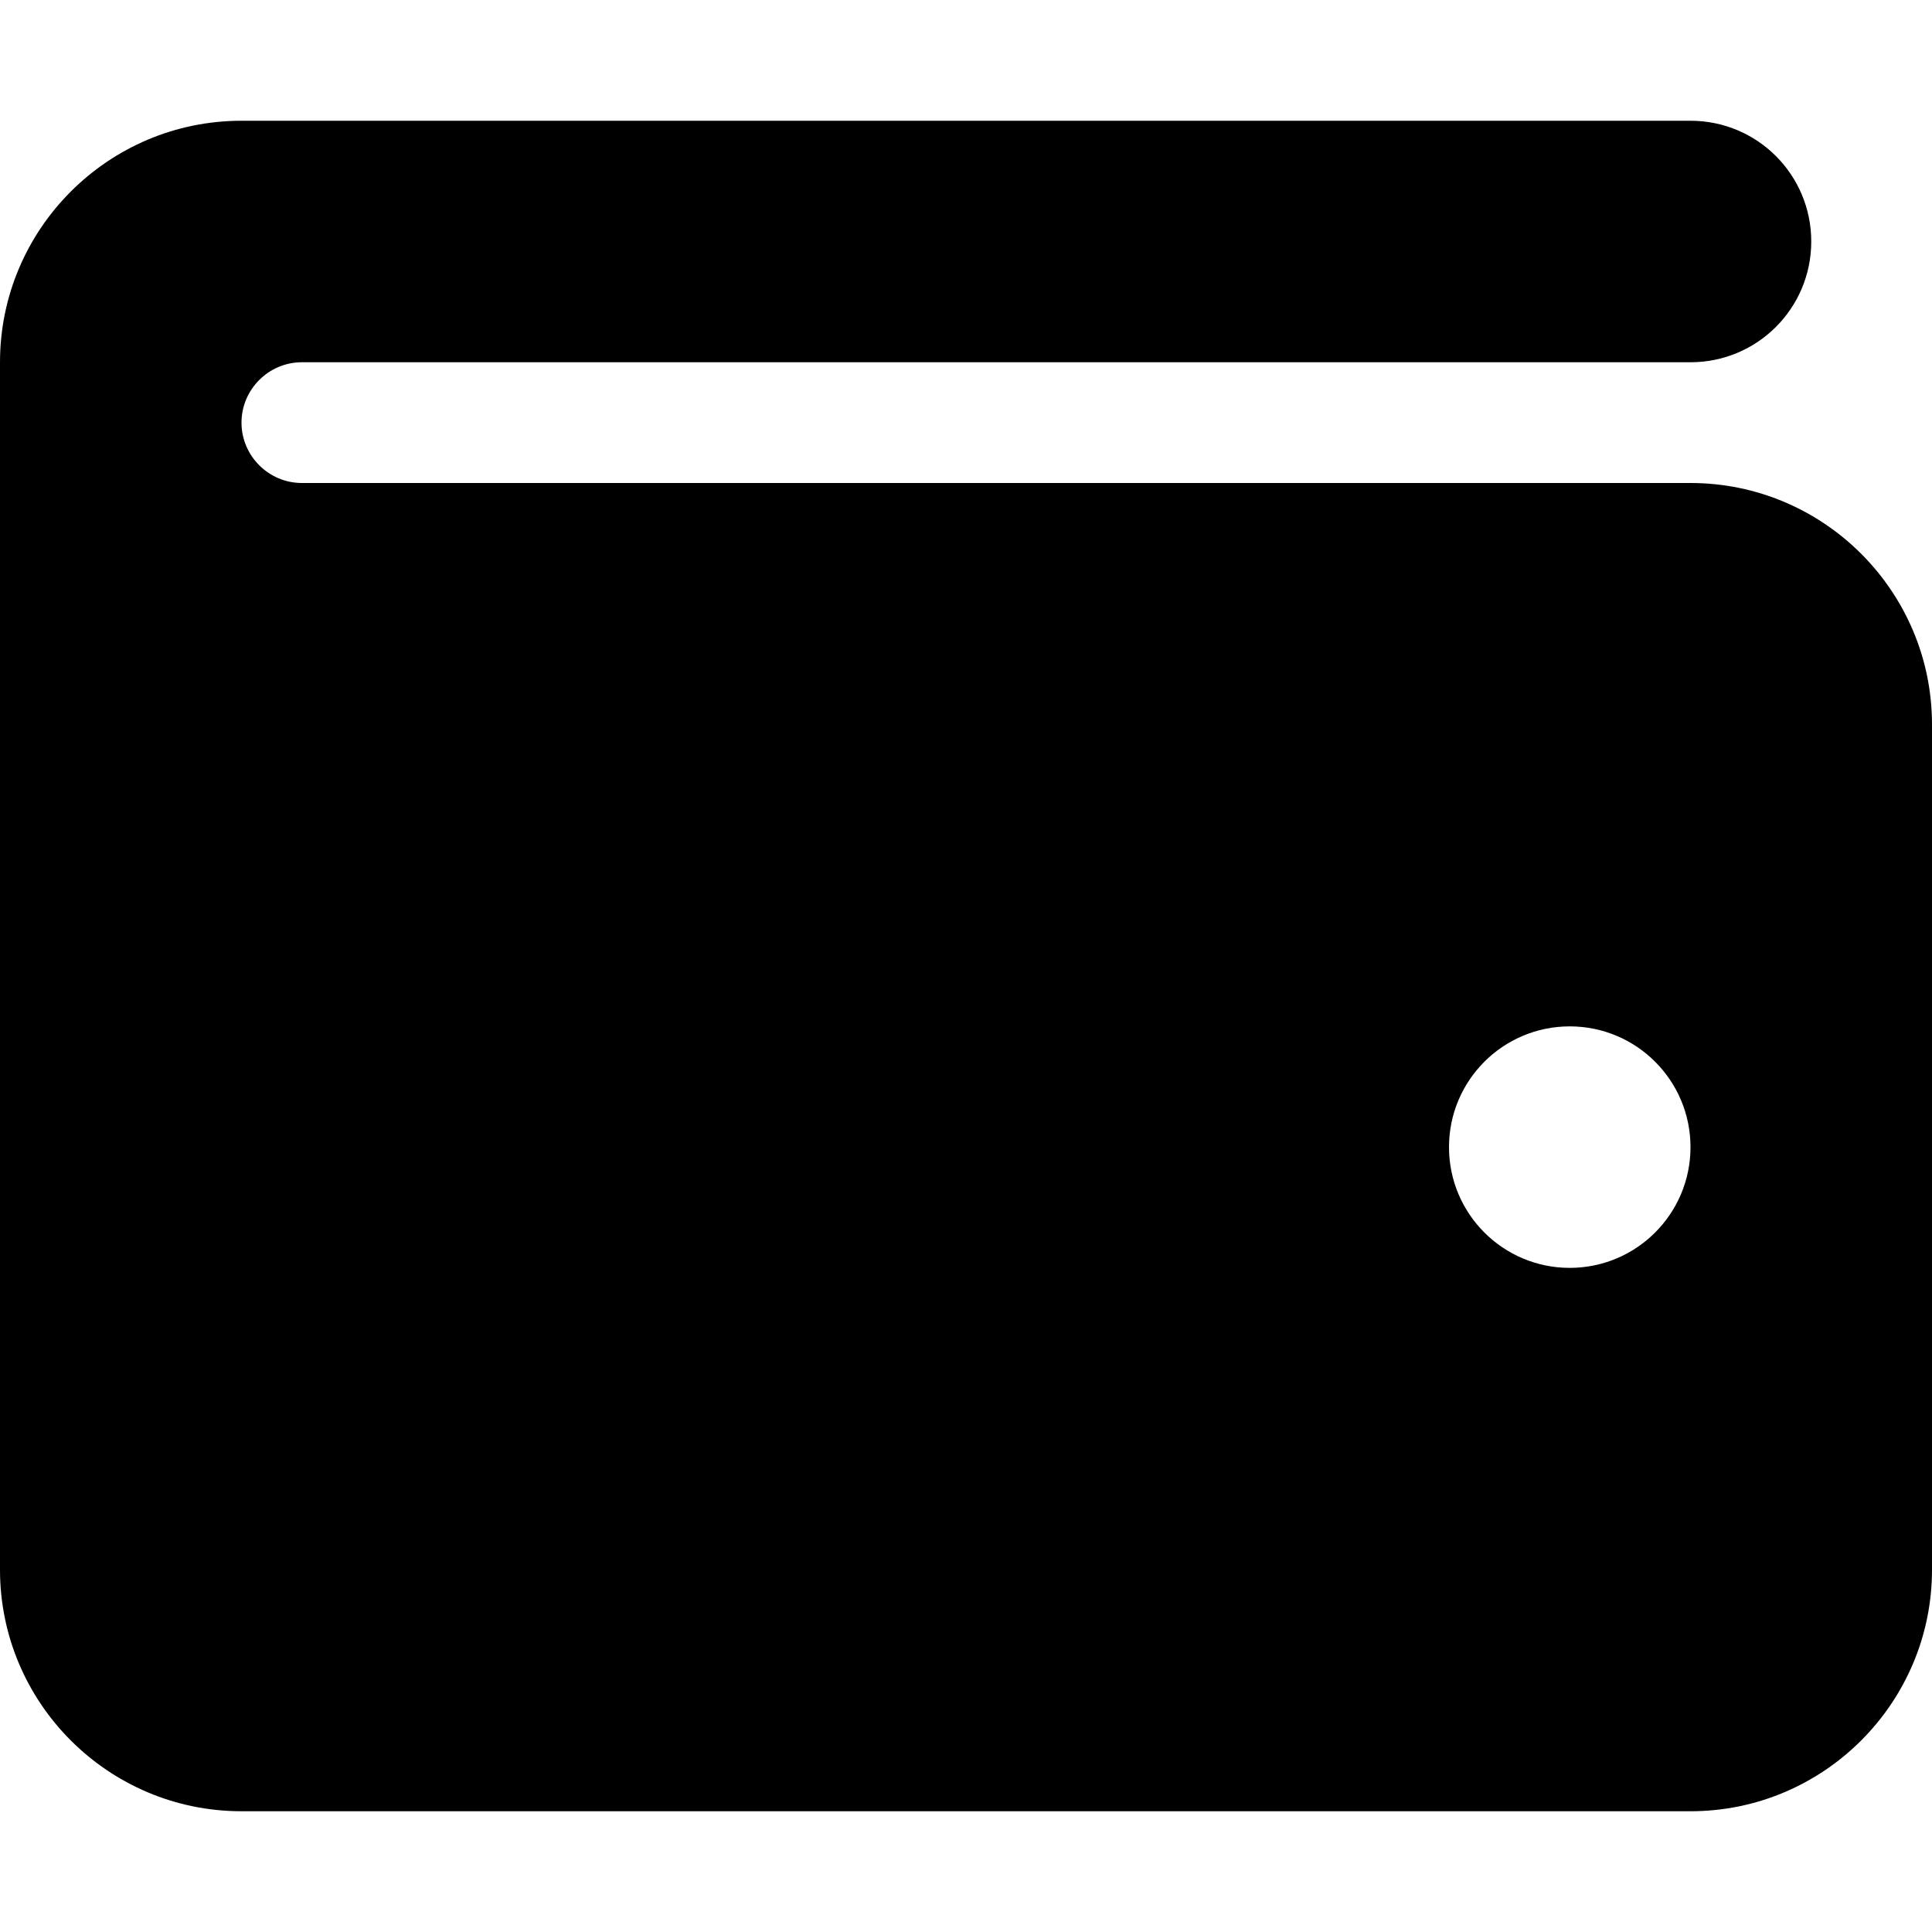
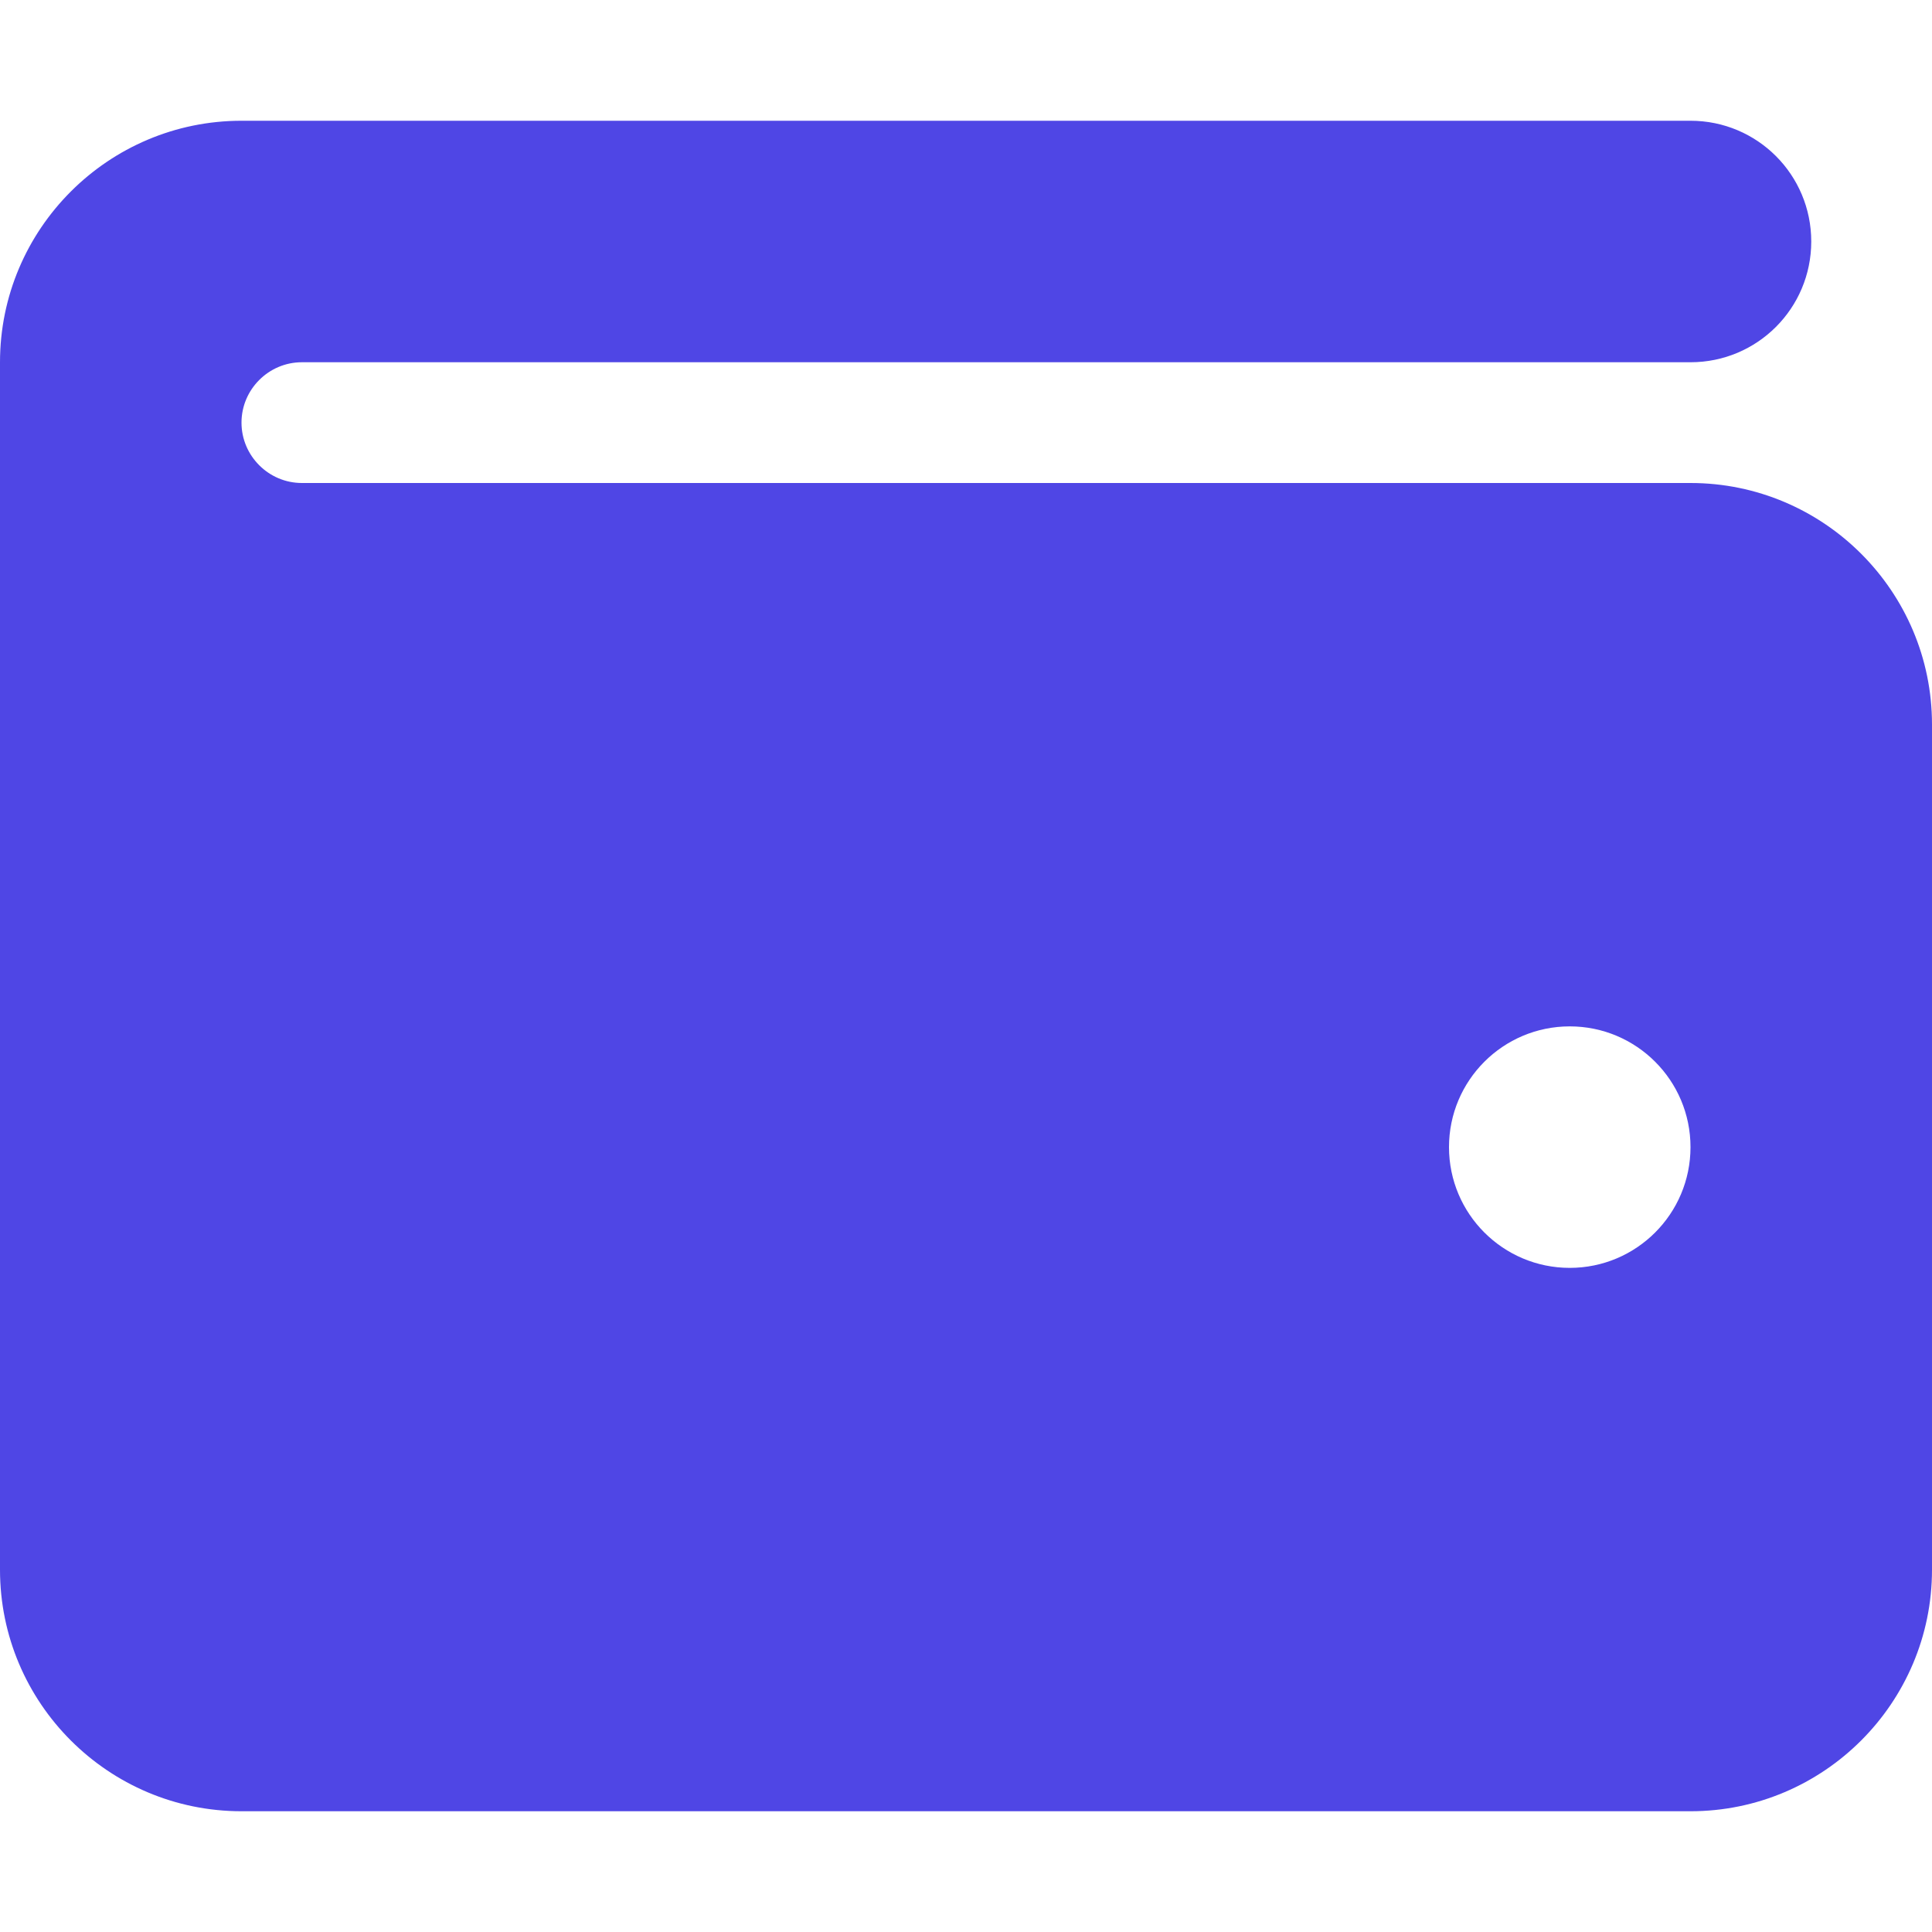
- <svg xmlns="http://www.w3.org/2000/svg" viewBox="0 0 512 512">
+ <svg xmlns="http://www.w3.org/2000/svg" viewBox="0 0 512 512" style="fill: #4f46e5">
  <path d="M64 32C28.7 32 0 60.7 0 96V416c0 35.3 28.7 64 64 64H448c35.3 0 64-28.7 64-64V192c0-35.3-28.7-64-64-64H80c-8.8 0-16-7.2-16-16s7.2-16 16-16H448c17.7 0 32-14.3 32-32s-14.3-32-32-32H64zM416 272a32 32 0 1 1 0 64 32 32 0 1 1 0-64z" />
</svg>
